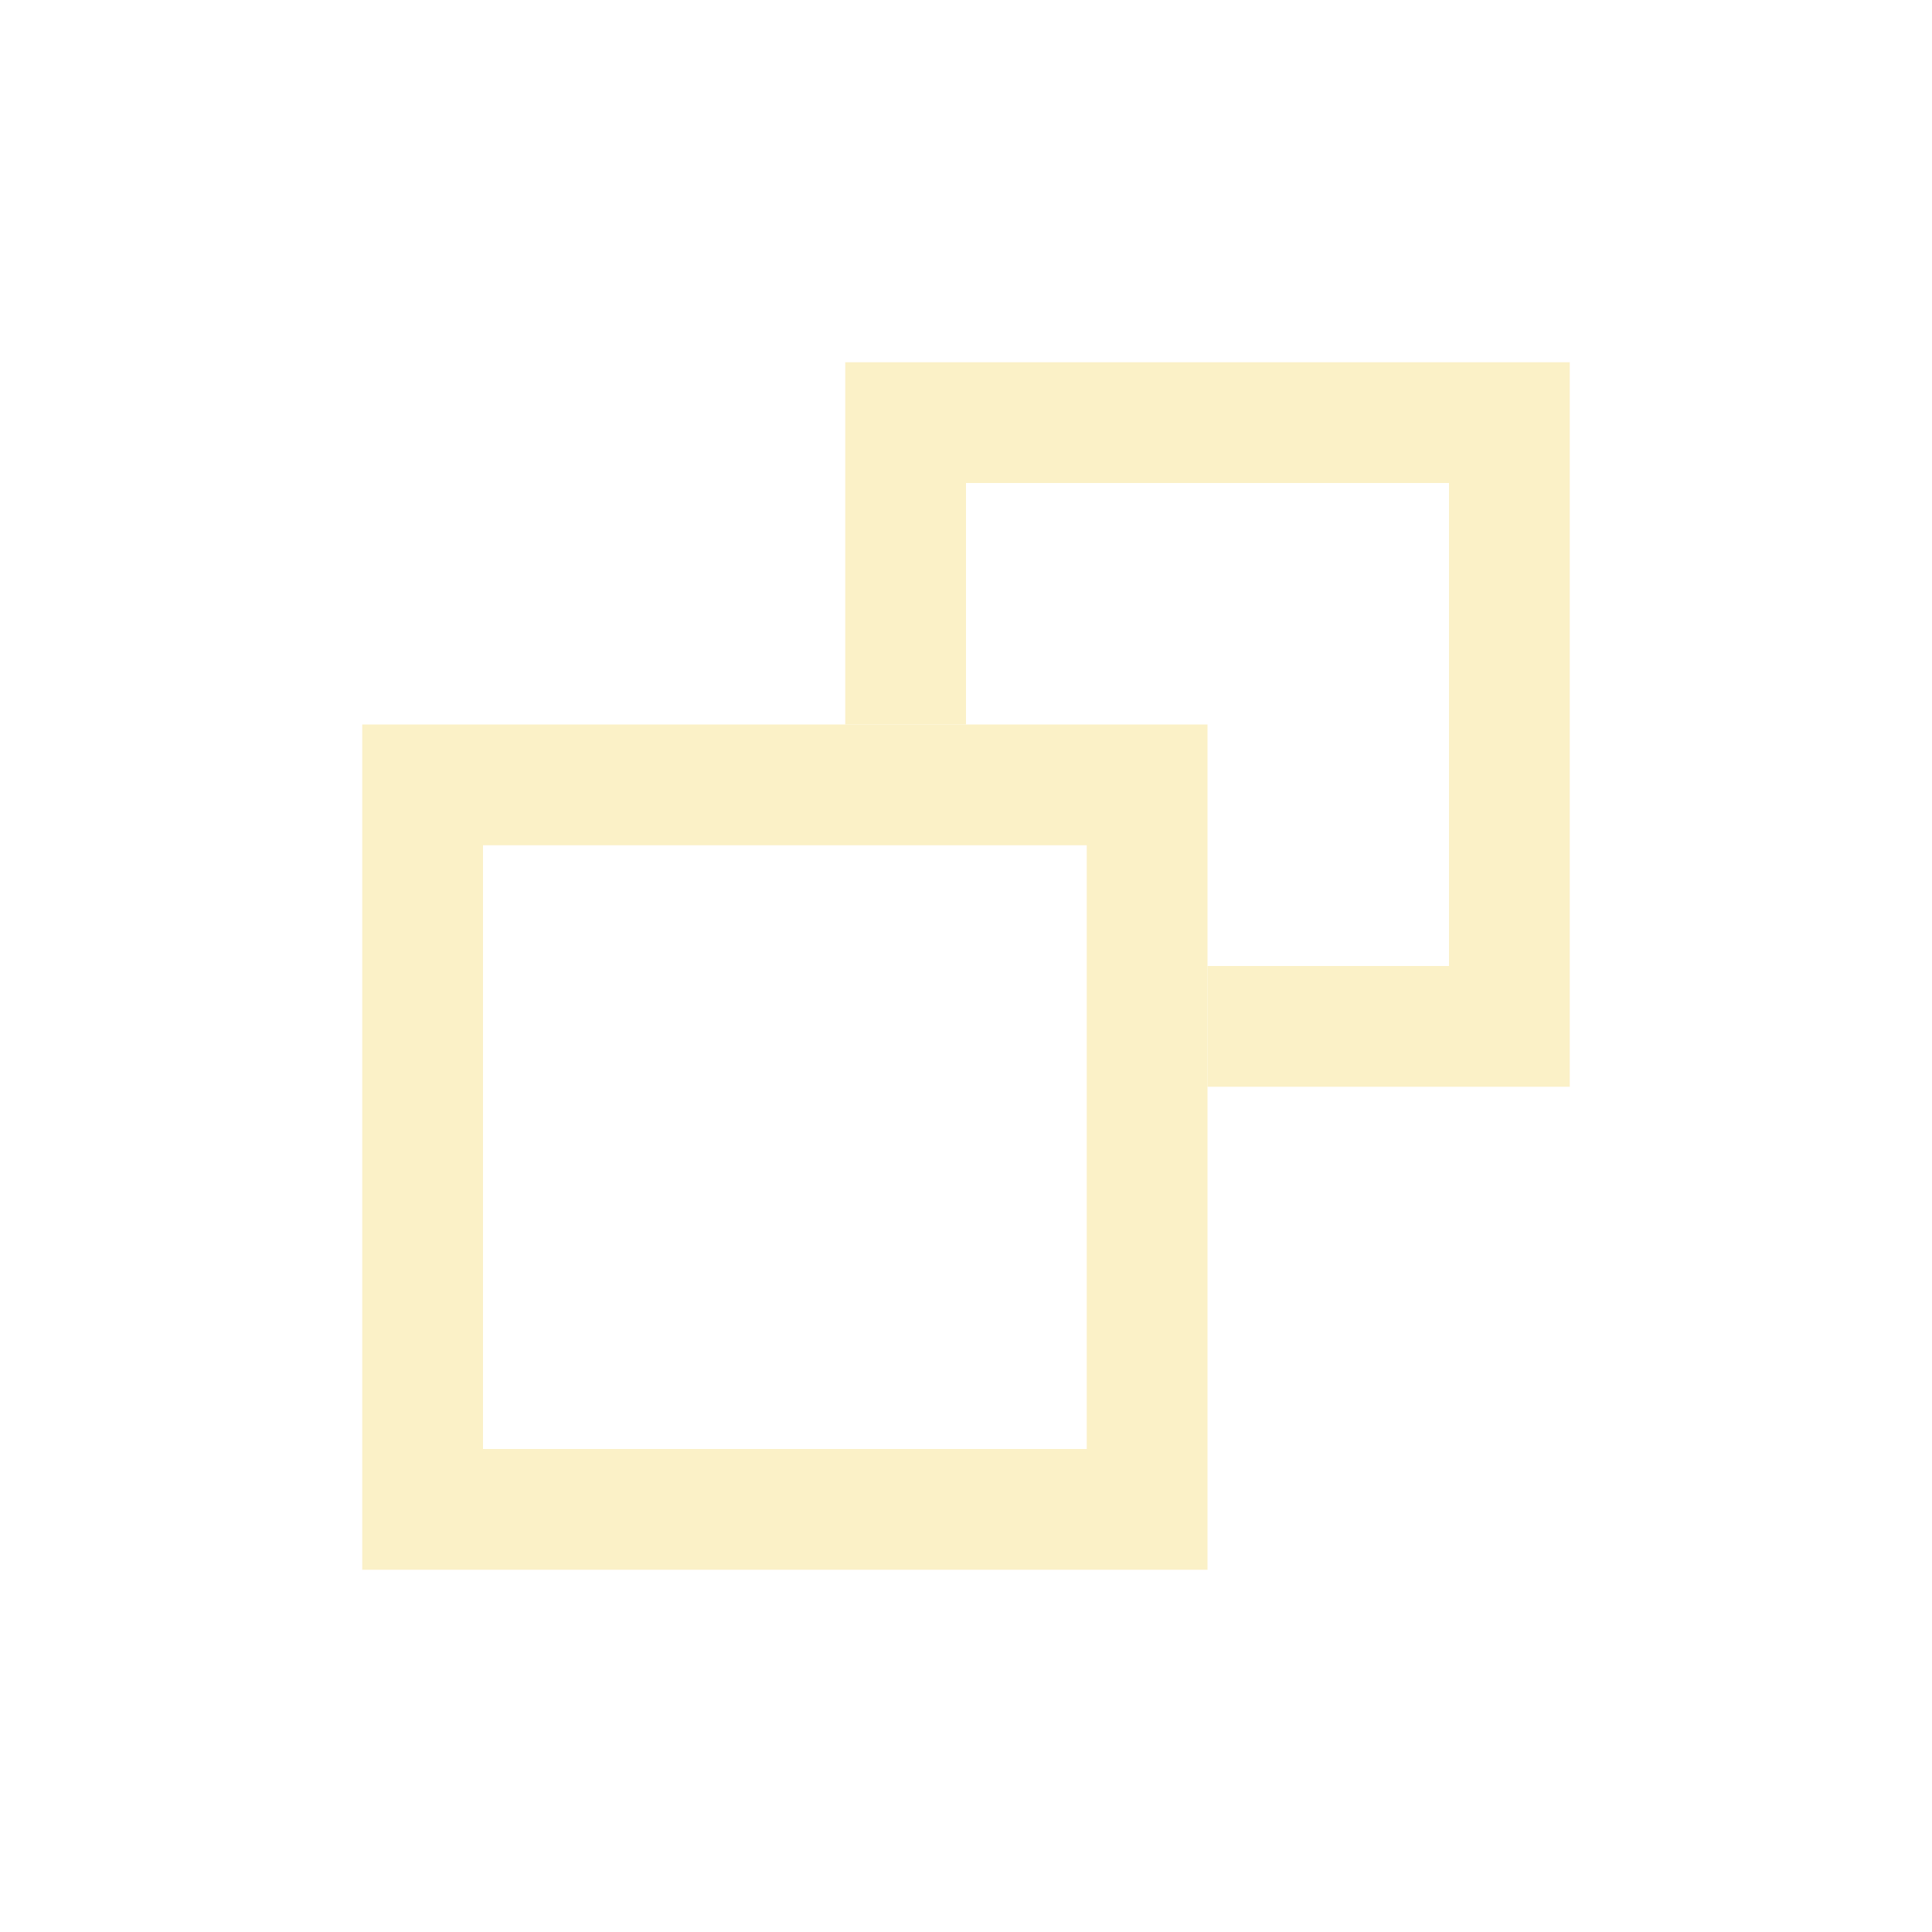
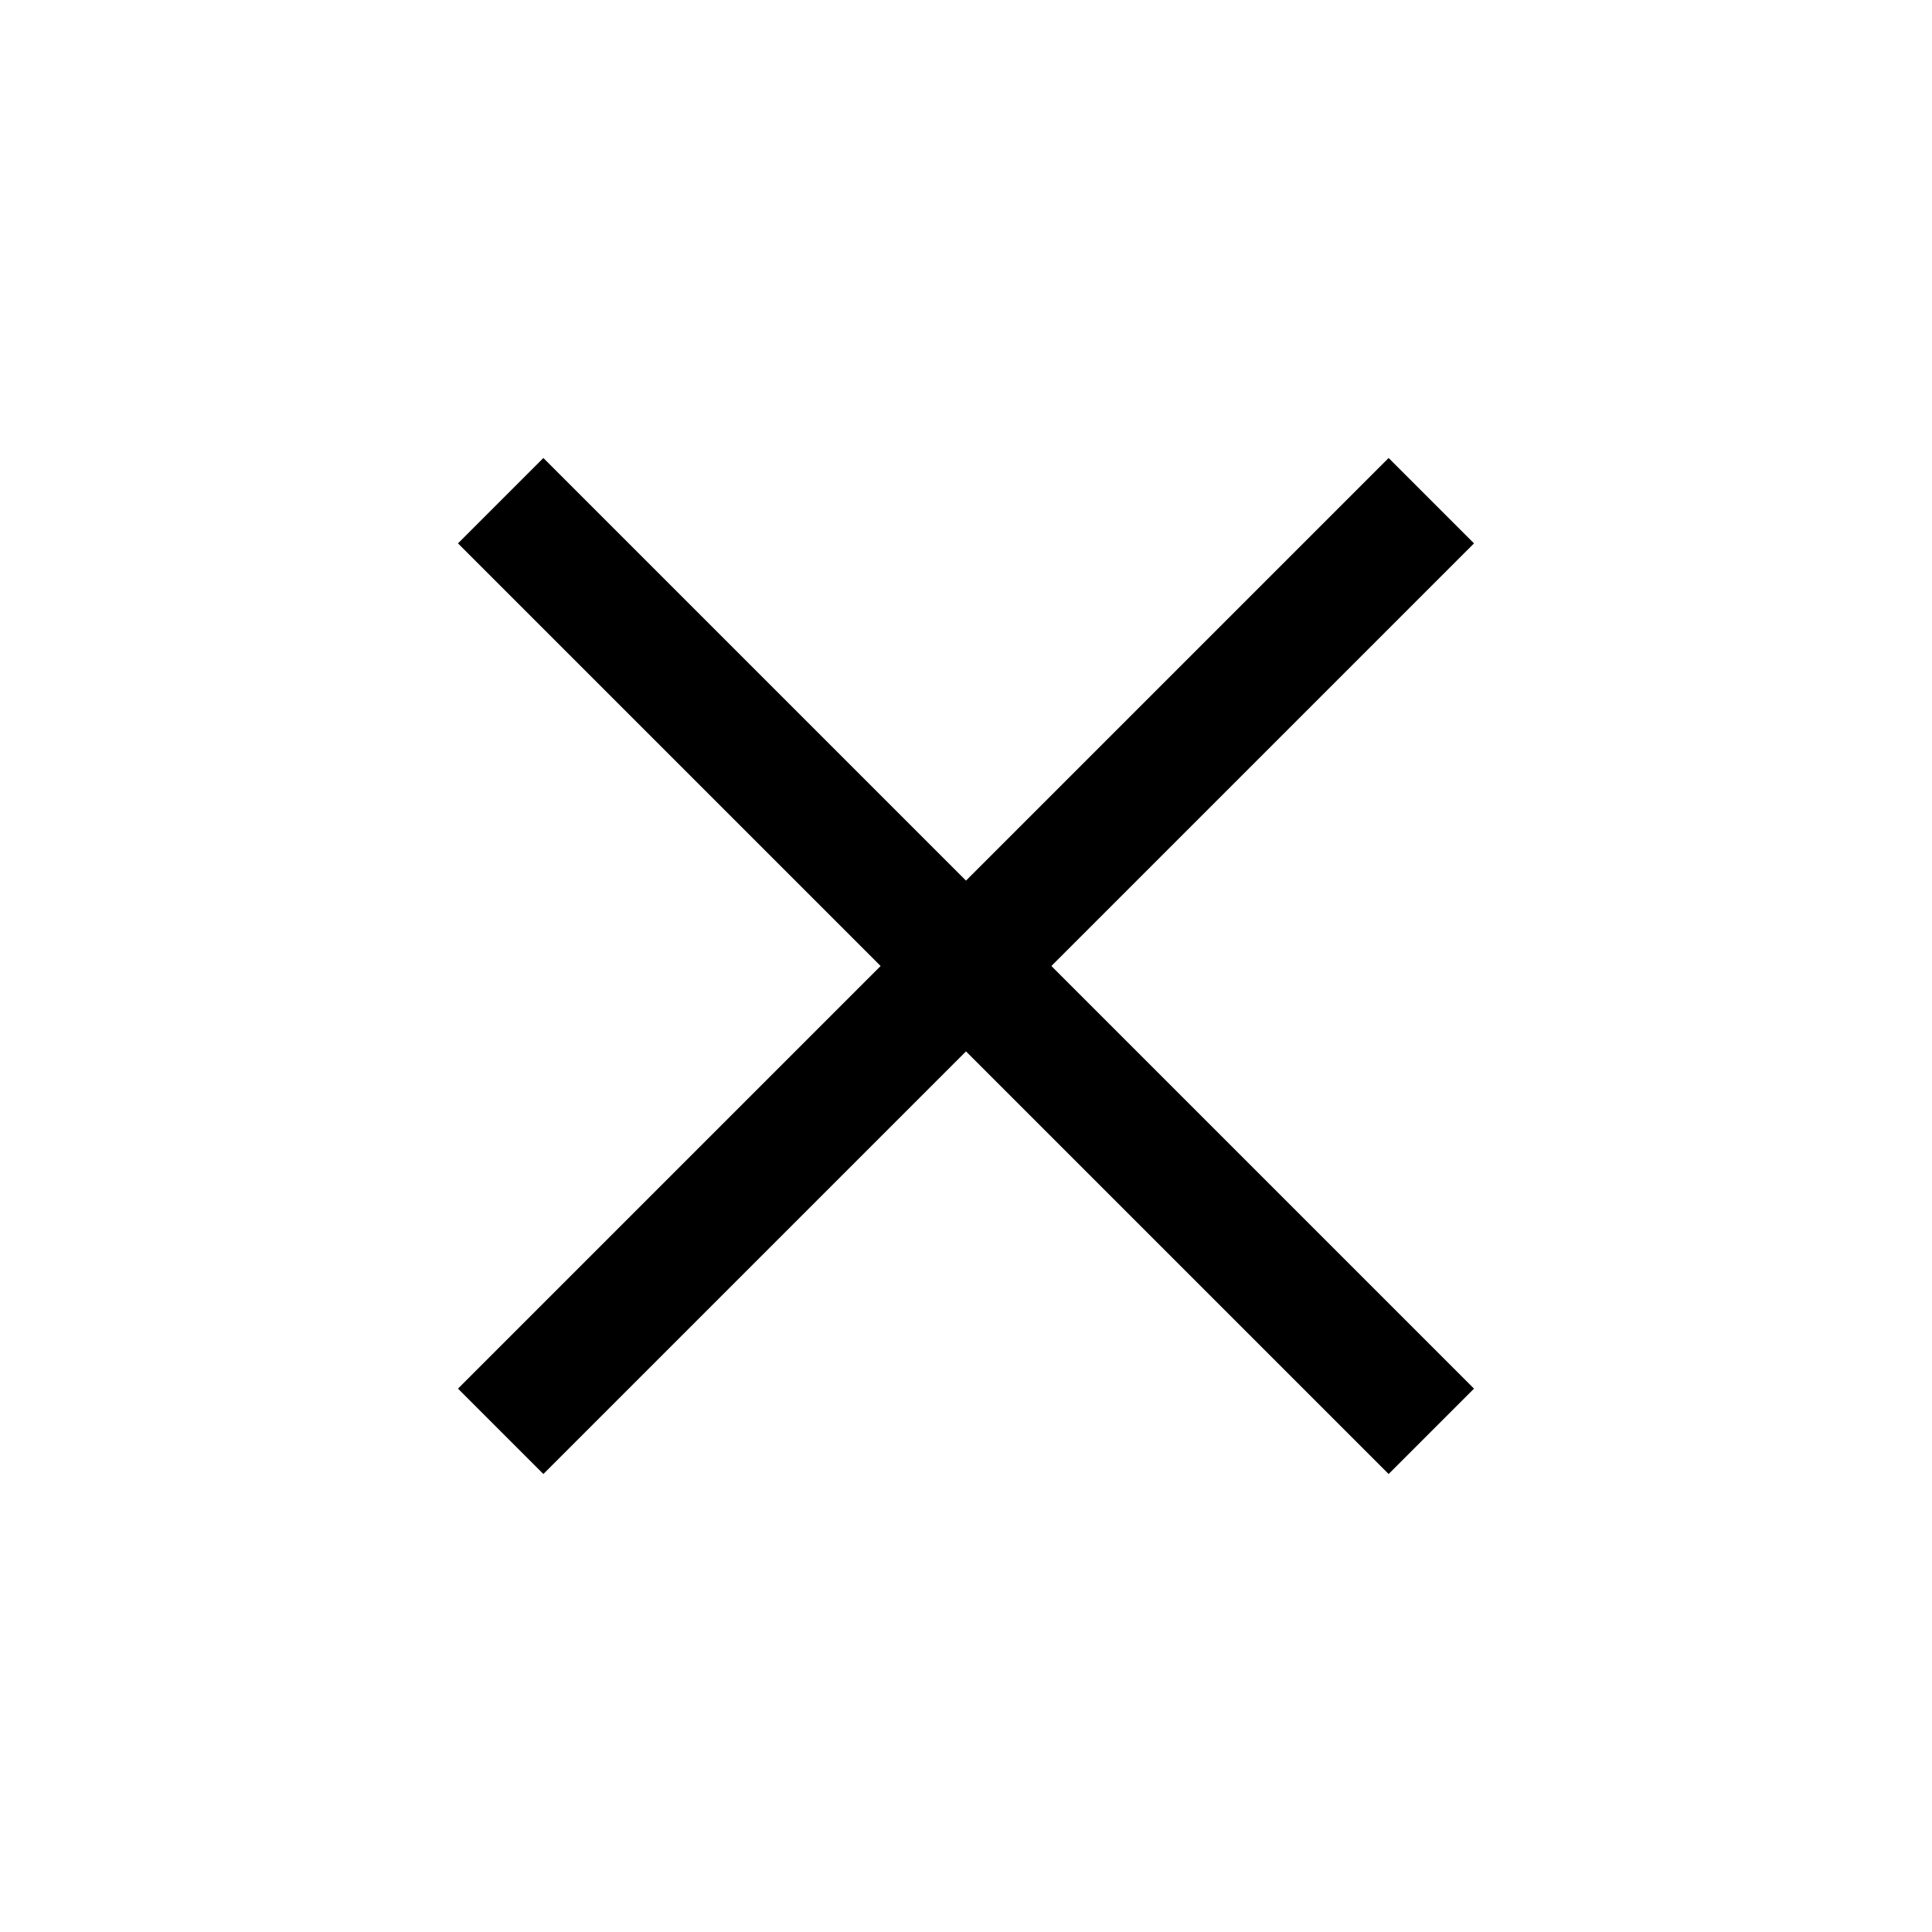
<svg xmlns="http://www.w3.org/2000/svg" width="16" height="16" viewBox="0 0 16 16" fill="none">
-   <path d="M9.5 6.5H3.5V12.5H9.5V6.5Z" stroke="#FBF1C7" />
-   <path d="M10 8.5L12.5 8.5L12.5 3.5L7.5 3.5L7.5 6" stroke="#FBF1C7" />
+   <path d="M11.5 4.5L4.5 11.5" stroke="black" stroke-linecap="square" stroke-linejoin="round" />
+   <path d="M4.5 4.5L11.5 11.5" stroke="black" stroke-linecap="square" stroke-linejoin="round" />
</svg>
